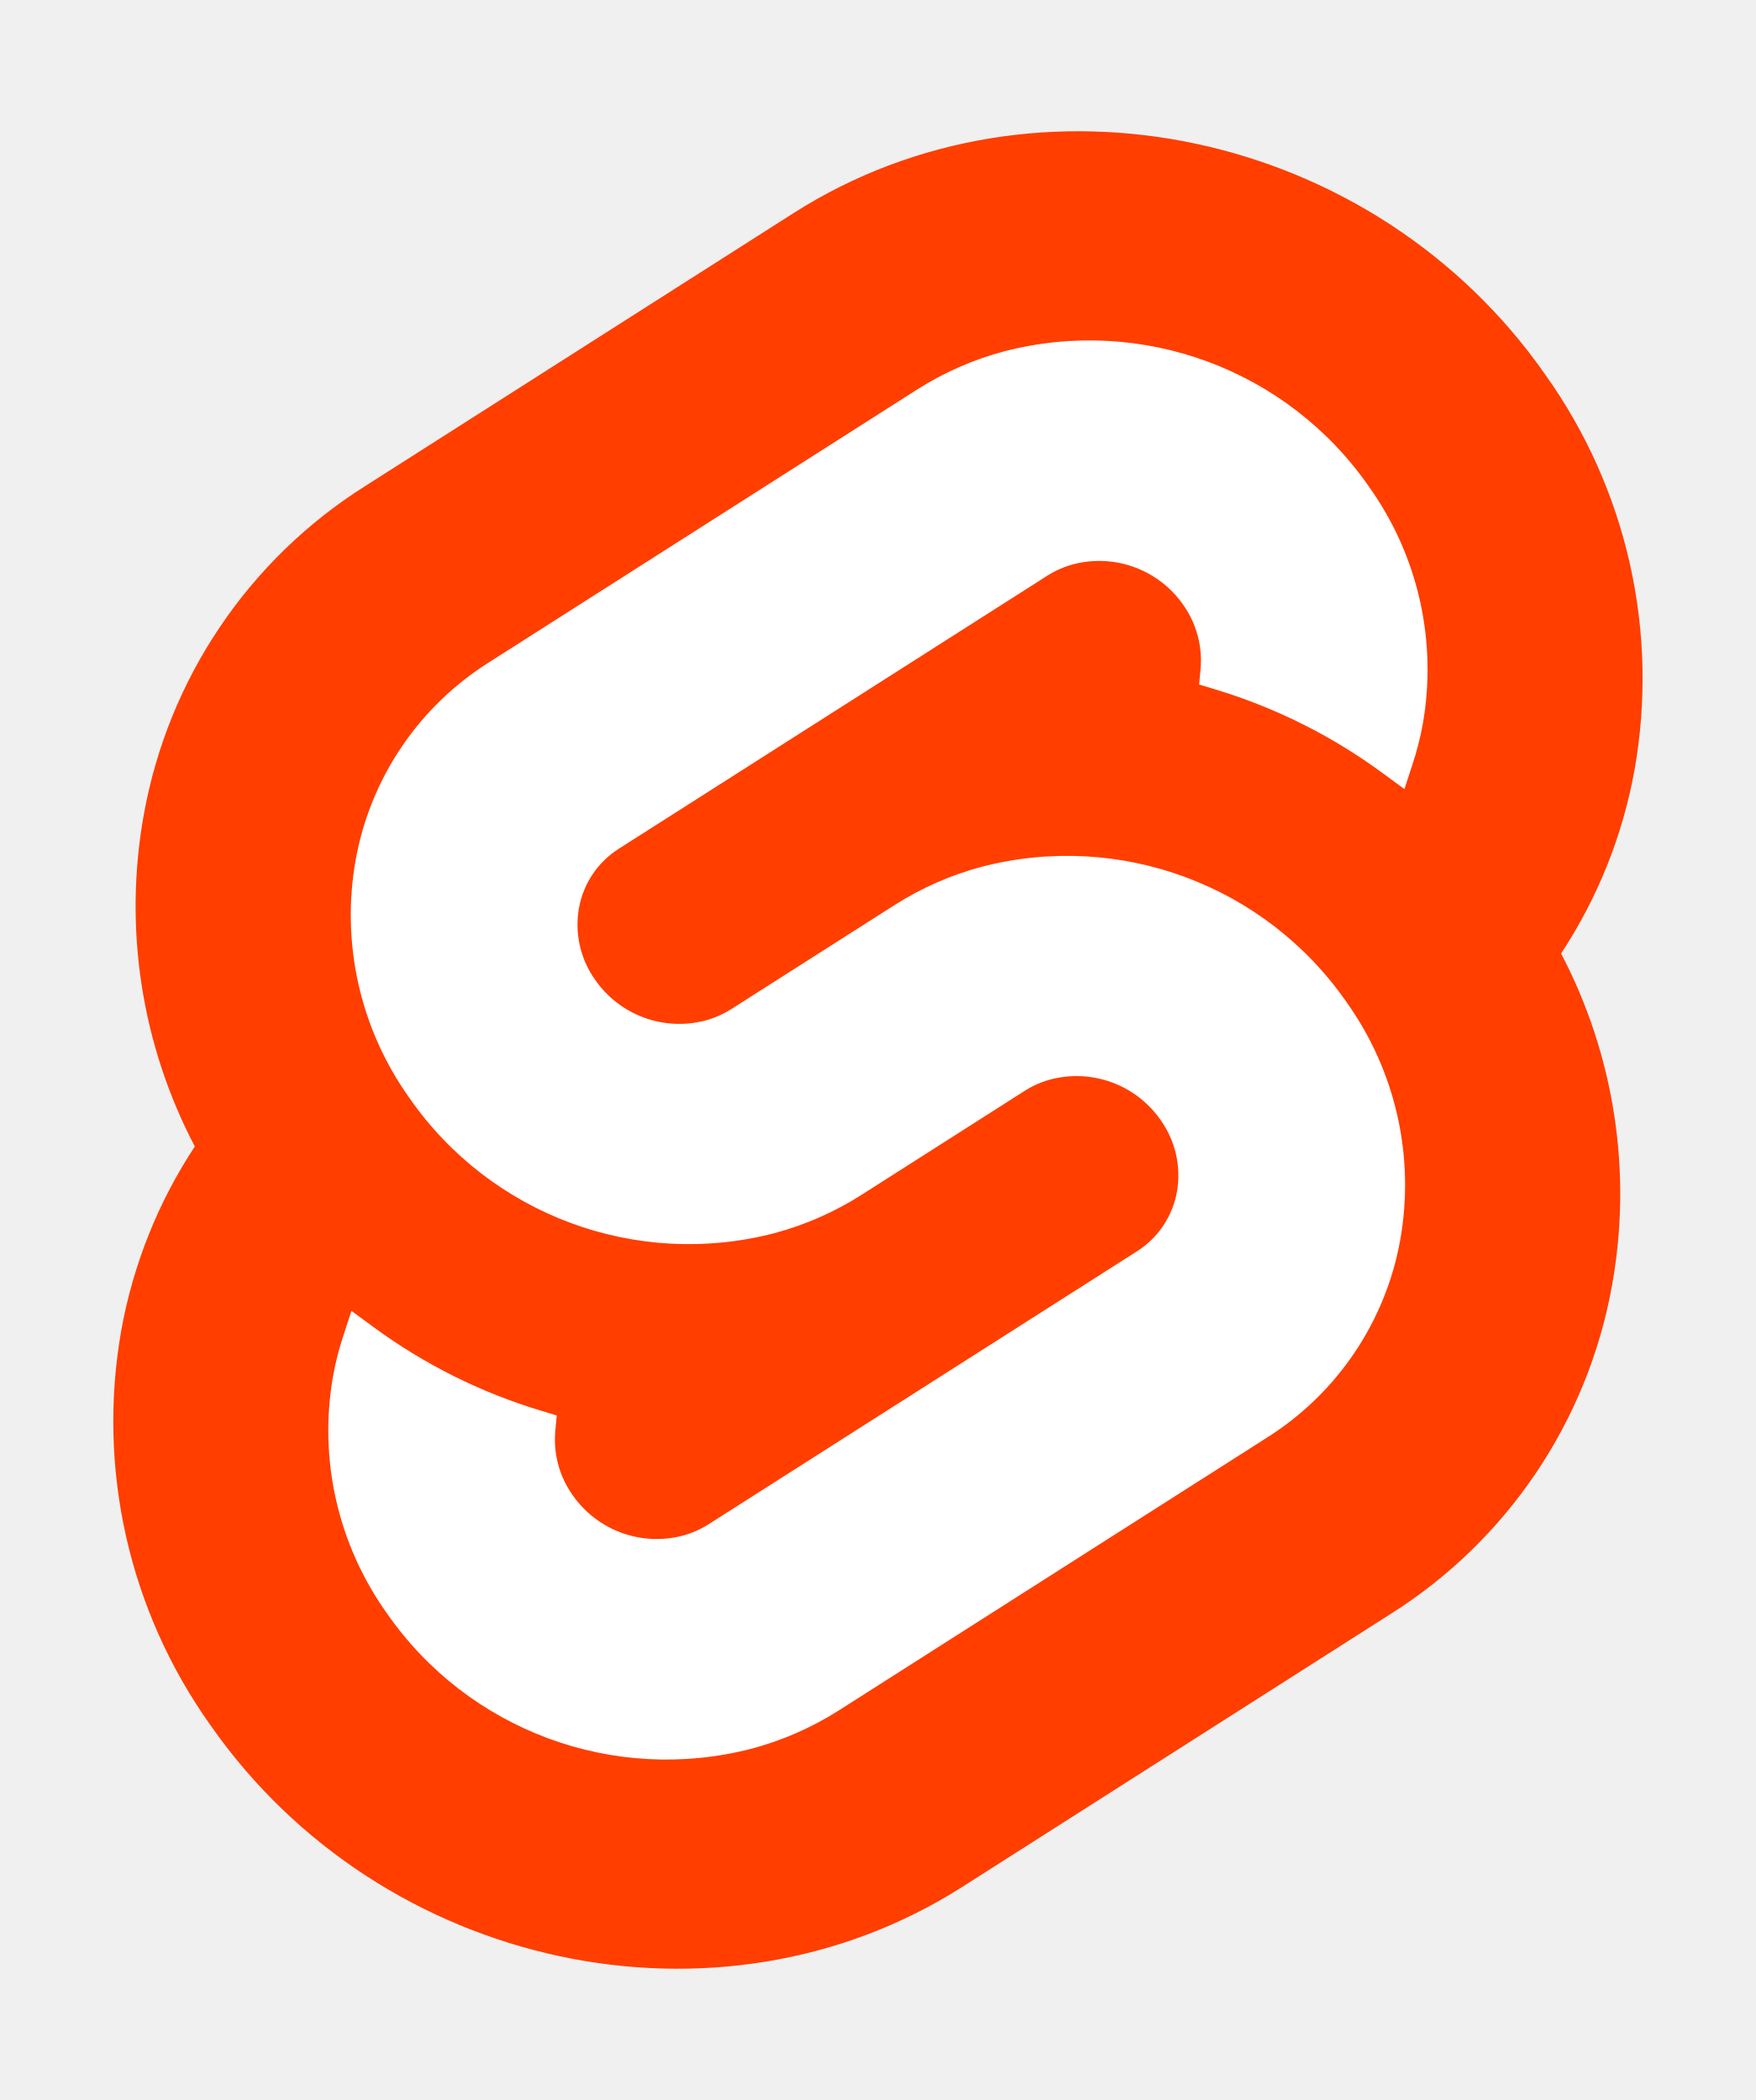
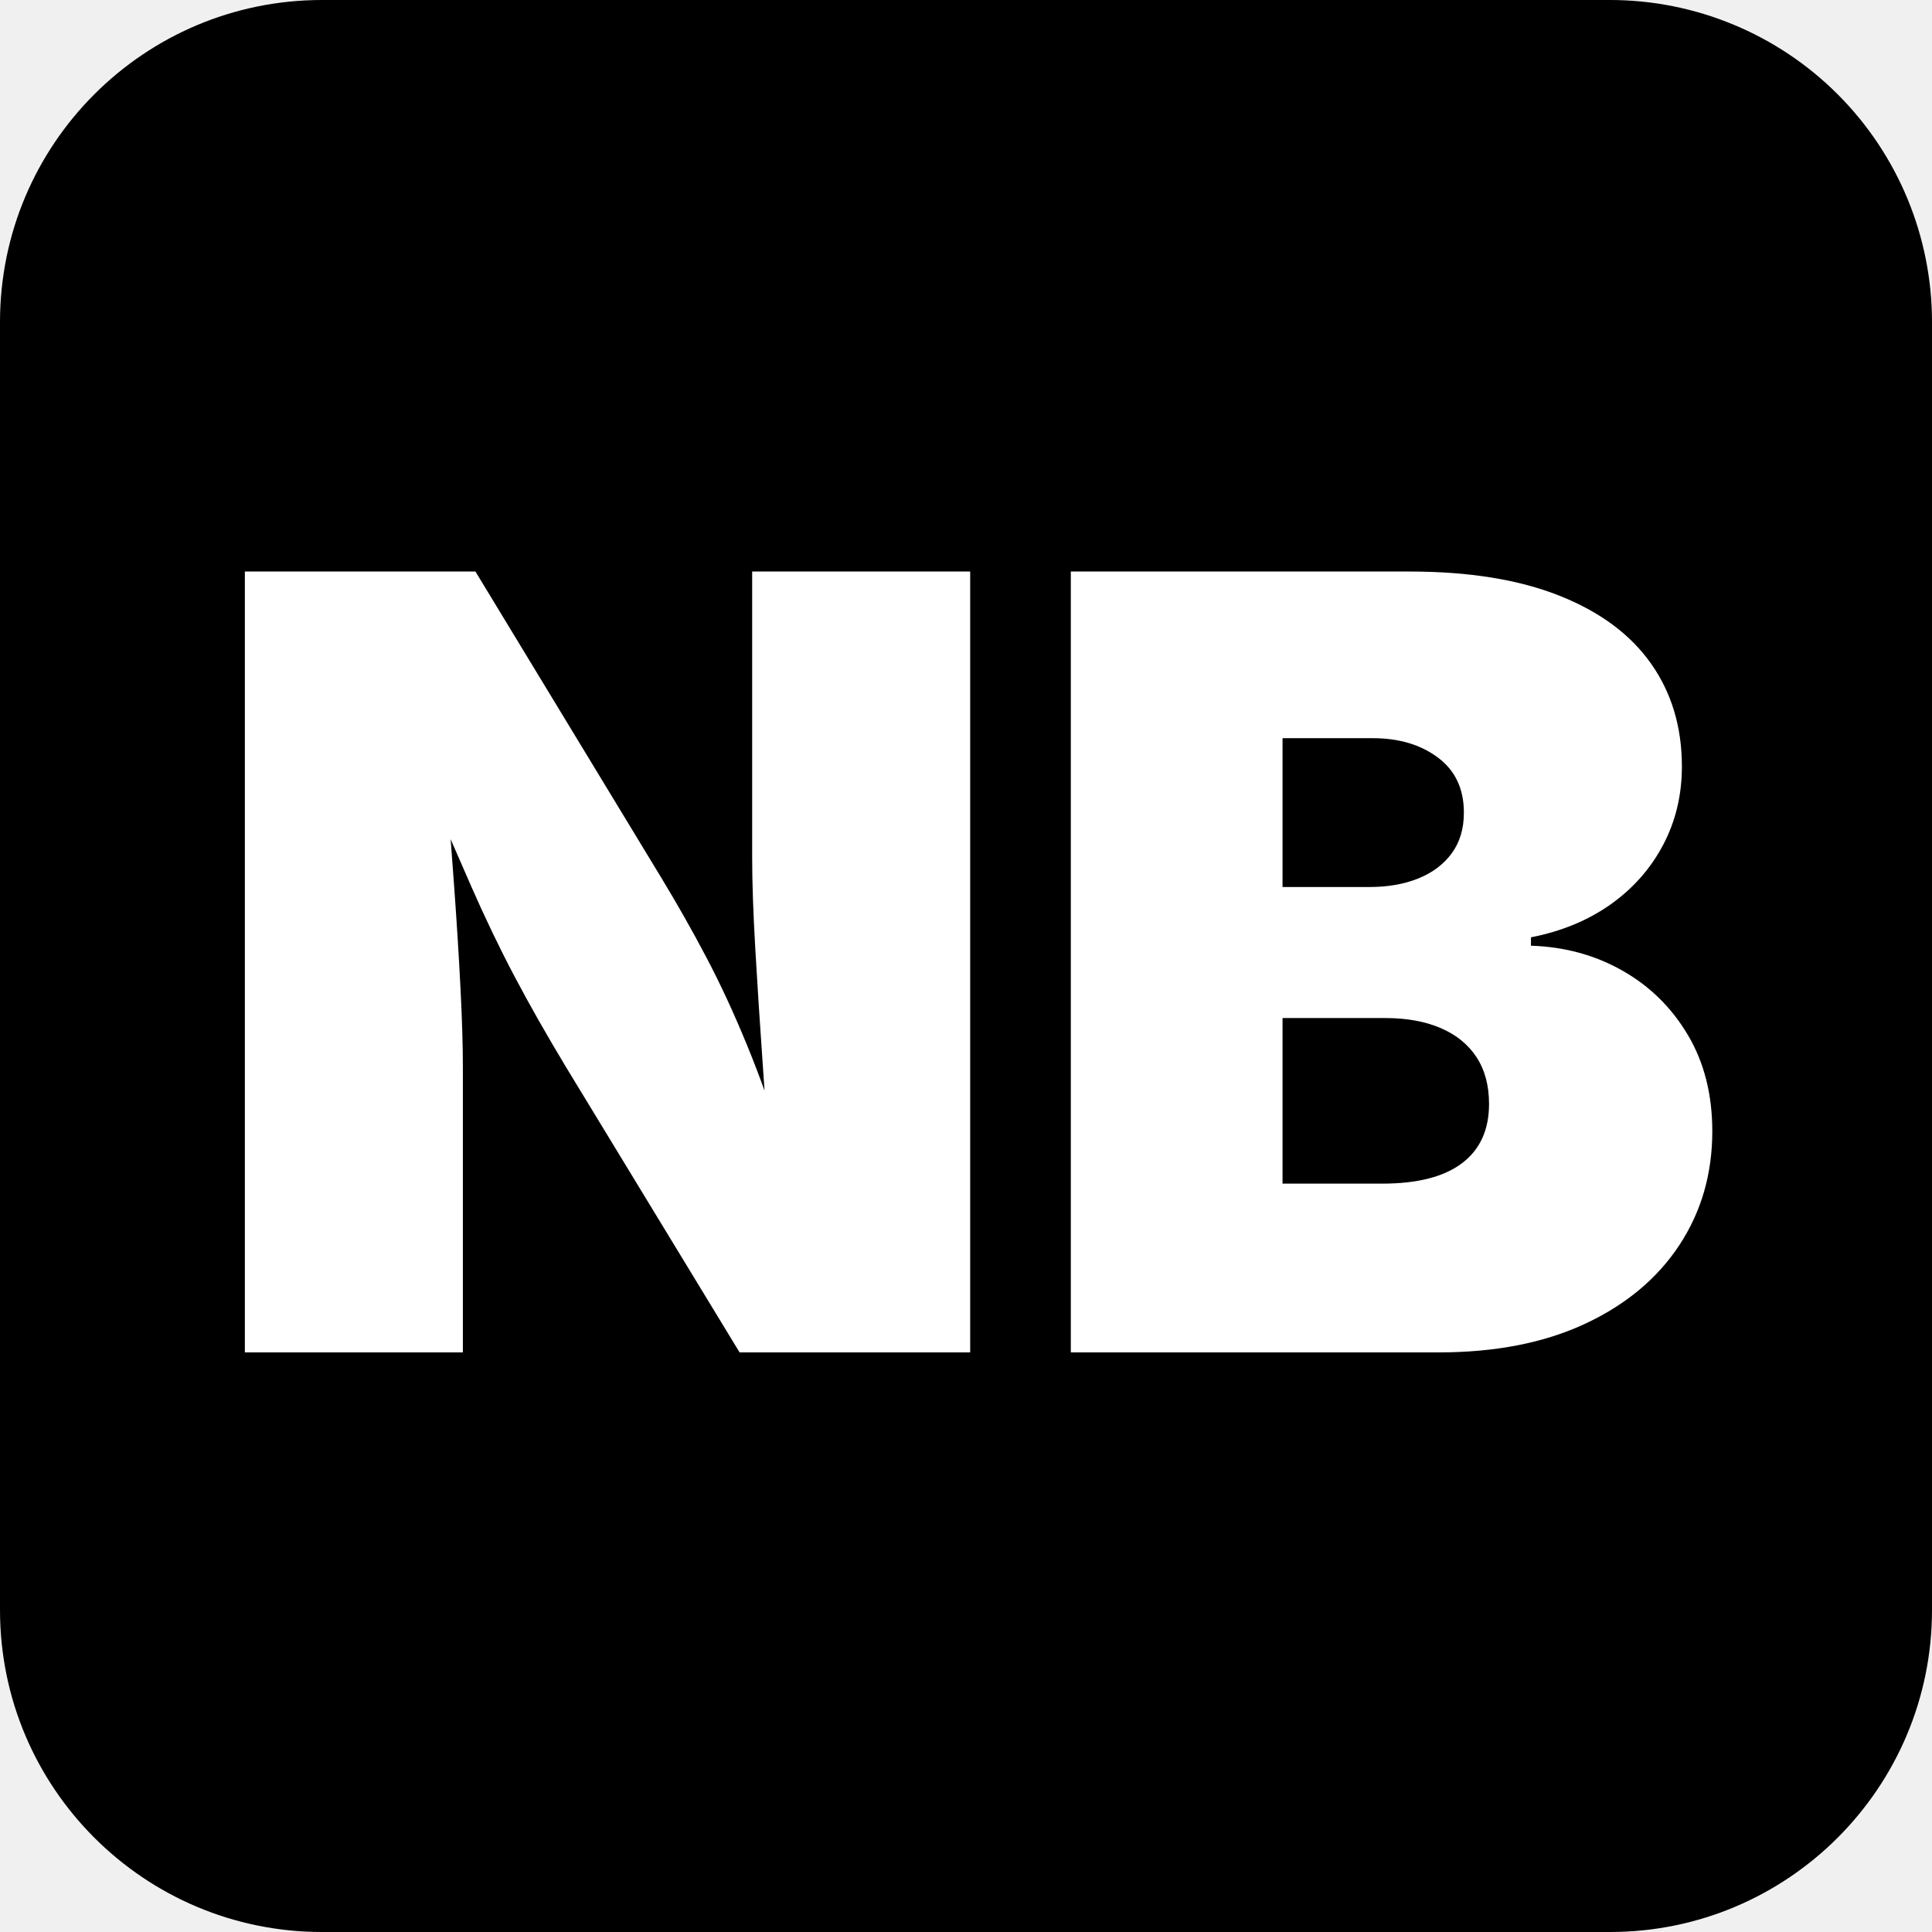
- <svg xmlns="http://www.w3.org/2000/svg" width="107" height="128" viewBox="0 0 107 128">
-   <path d="M94.157 22.819c-10.4-14.885-30.94-19.297-45.792-9.835L22.282 29.608A29.92 29.92 0 0 0 8.764 49.65a31.5 31.5 0 0 0 3.108 20.231 30 30 0 0 0-4.477 11.183 31.9 31.9 0 0 0 5.448 24.116c10.402 14.887 30.942 19.297 45.791 9.835l26.083-16.624A29.92 29.92 0 0 0 98.235 78.35a31.53 31.53 0 0 0-3.105-20.232 30 30 0 0 0 4.474-11.182 31.88 31.88 0 0 0-5.447-24.116" style="fill:#ff3e00" />
-   <path d="M45.817 106.582a20.72 20.72 0 0 1-22.237-8.243 19.17 19.17 0 0 1-3.277-14.503 18 18 0 0 1 .624-2.435l.49-1.498 1.337.981a33.6 33.6 0 0 0 10.203 5.098l.97.294-.09.968a5.85 5.85 0 0 0 1.052 3.878 6.24 6.24 0 0 0 6.695 2.485 5.8 5.8 0 0 0 1.603-.704L69.27 76.28a5.43 5.43 0 0 0 2.45-3.631 5.8 5.8 0 0 0-.987-4.371 6.24 6.24 0 0 0-6.698-2.487 5.7 5.7 0 0 0-1.6.704l-9.953 6.345a19 19 0 0 1-5.296 2.326 20.72 20.72 0 0 1-22.237-8.243 19.17 19.17 0 0 1-3.277-14.502 17.99 17.99 0 0 1 8.13-12.052l26.081-16.623a19 19 0 0 1 5.3-2.329 20.72 20.72 0 0 1 22.237 8.243 19.17 19.17 0 0 1 3.277 14.503 18 18 0 0 1-.624 2.435l-.49 1.498-1.337-.98a33.6 33.6 0 0 0-10.203-5.1l-.97-.294.09-.968a5.86 5.86 0 0 0-1.052-3.878 6.24 6.24 0 0 0-6.696-2.485 5.8 5.8 0 0 0-1.602.704L37.73 51.72a5.42 5.42 0 0 0-2.449 3.63 5.79 5.79 0 0 0 .986 4.372 6.24 6.24 0 0 0 6.698 2.486 5.8 5.8 0 0 0 1.602-.704l9.952-6.342a19 19 0 0 1 5.295-2.328 20.72 20.72 0 0 1 22.237 8.242 19.17 19.17 0 0 1 3.277 14.503 18 18 0 0 1-8.13 12.053l-26.081 16.622a19 19 0 0 1-5.3 2.328" style="fill:#fff" />
+ <svg xmlns="http://www.w3.org/2000/svg" version="1.1" viewBox="0.0 0.0 960.0 960.0" fill="none" stroke="none" stroke-linecap="square" stroke-miterlimit="10">
+   <clipPath id="p.0">
+     <path d="m0 0l960.0 0l0 960.0l-960.0 0l0 -960.0z" clip-rule="nonzero" />
+   </clipPath>
+   <g clip-path="url(#p.0)">
+     <path fill="#000000" fill-opacity="0.0" d="m0 0l960.0 0l0 960.0l-960.0 0z" fill-rule="evenodd" />
+     <path fill="#000000" d="m0 160.003l0 0c0 -88.367 71.636 -160.003 160.003 -160.003l639.994 0l0 0c42.435 0 83.133 16.857 113.139 46.864c30.006 30.006 46.864 70.704 46.864 113.139l0 639.994c0 88.367 -71.636 160.003 -160.003 160.003l-639.994 0c-88.367 0 -160.003 -71.636 -160.003 -160.003z" fill-rule="evenodd" />
+     <path fill="#000000" fill-opacity="0.0" d="m0 0l960.0 0l0 960.0l-960.0 0z" fill-rule="evenodd" />
+     <path fill="#ffffff" d="m121.67 672.0l0 -388.016l114.578 0l92.453 152.344q11.984 19.781 22.391 39.578q10.422 19.797 20.188 43.625q9.766 23.828 19.922 55.594l-9.125 0q-1.297 -21.094 -3.25 -48.828q-1.953 -27.734 -3.516 -54.688q-1.562 -26.953 -1.562 -45.438l0 -142.188l108.328 0l0 388.016l-114.578 0l-86.188 -141.672q-14.594 -24.219 -25.656 -45.172q-11.062 -20.969 -21.359 -44.406q-10.281 -23.438 -23.562 -54.156l10.938 0q2.078 27.328 4.031 54.422q1.953 27.078 3.125 50.266q1.172 23.172 1.172 39.047l0 141.672l-108.328 0zm410.413 0l0 -388.016l168.234 0q44.266 0 74.469 11.984q30.203 11.969 45.562 33.719q15.375 21.75 15.375 51.172q0 21.359 -9.375 39.062q-9.375 17.703 -26.172 29.562q-16.797 11.844 -39.453 16.266l0 4.172q25.0 0.781 45.438 12.375q20.453 11.578 32.562 32.031q12.109 20.438 12.109 47.781q0 31.766 -16.406 56.641q-16.406 24.859 -46.875 39.062q-30.469 14.188 -72.656 14.188l-182.812 0zm105.203 -83.859l49.484 0q26.297 0 39.703 -10.156q13.422 -10.156 13.422 -29.422q0 -13.797 -6.25 -23.297q-6.25 -9.516 -17.844 -14.453q-11.578 -4.953 -27.469 -4.953l-51.047 0l0 82.281zm0 -147.391l43.234 0q13.797 0 24.344 -4.297q10.547 -4.297 16.531 -12.5q6.0 -8.203 6.0 -20.172q0 -17.719 -12.891 -27.344q-12.891 -9.641 -32.422 -9.641l-44.797 0l0 73.953z" fill-rule="nonzero" />
+   </g>
</svg>
